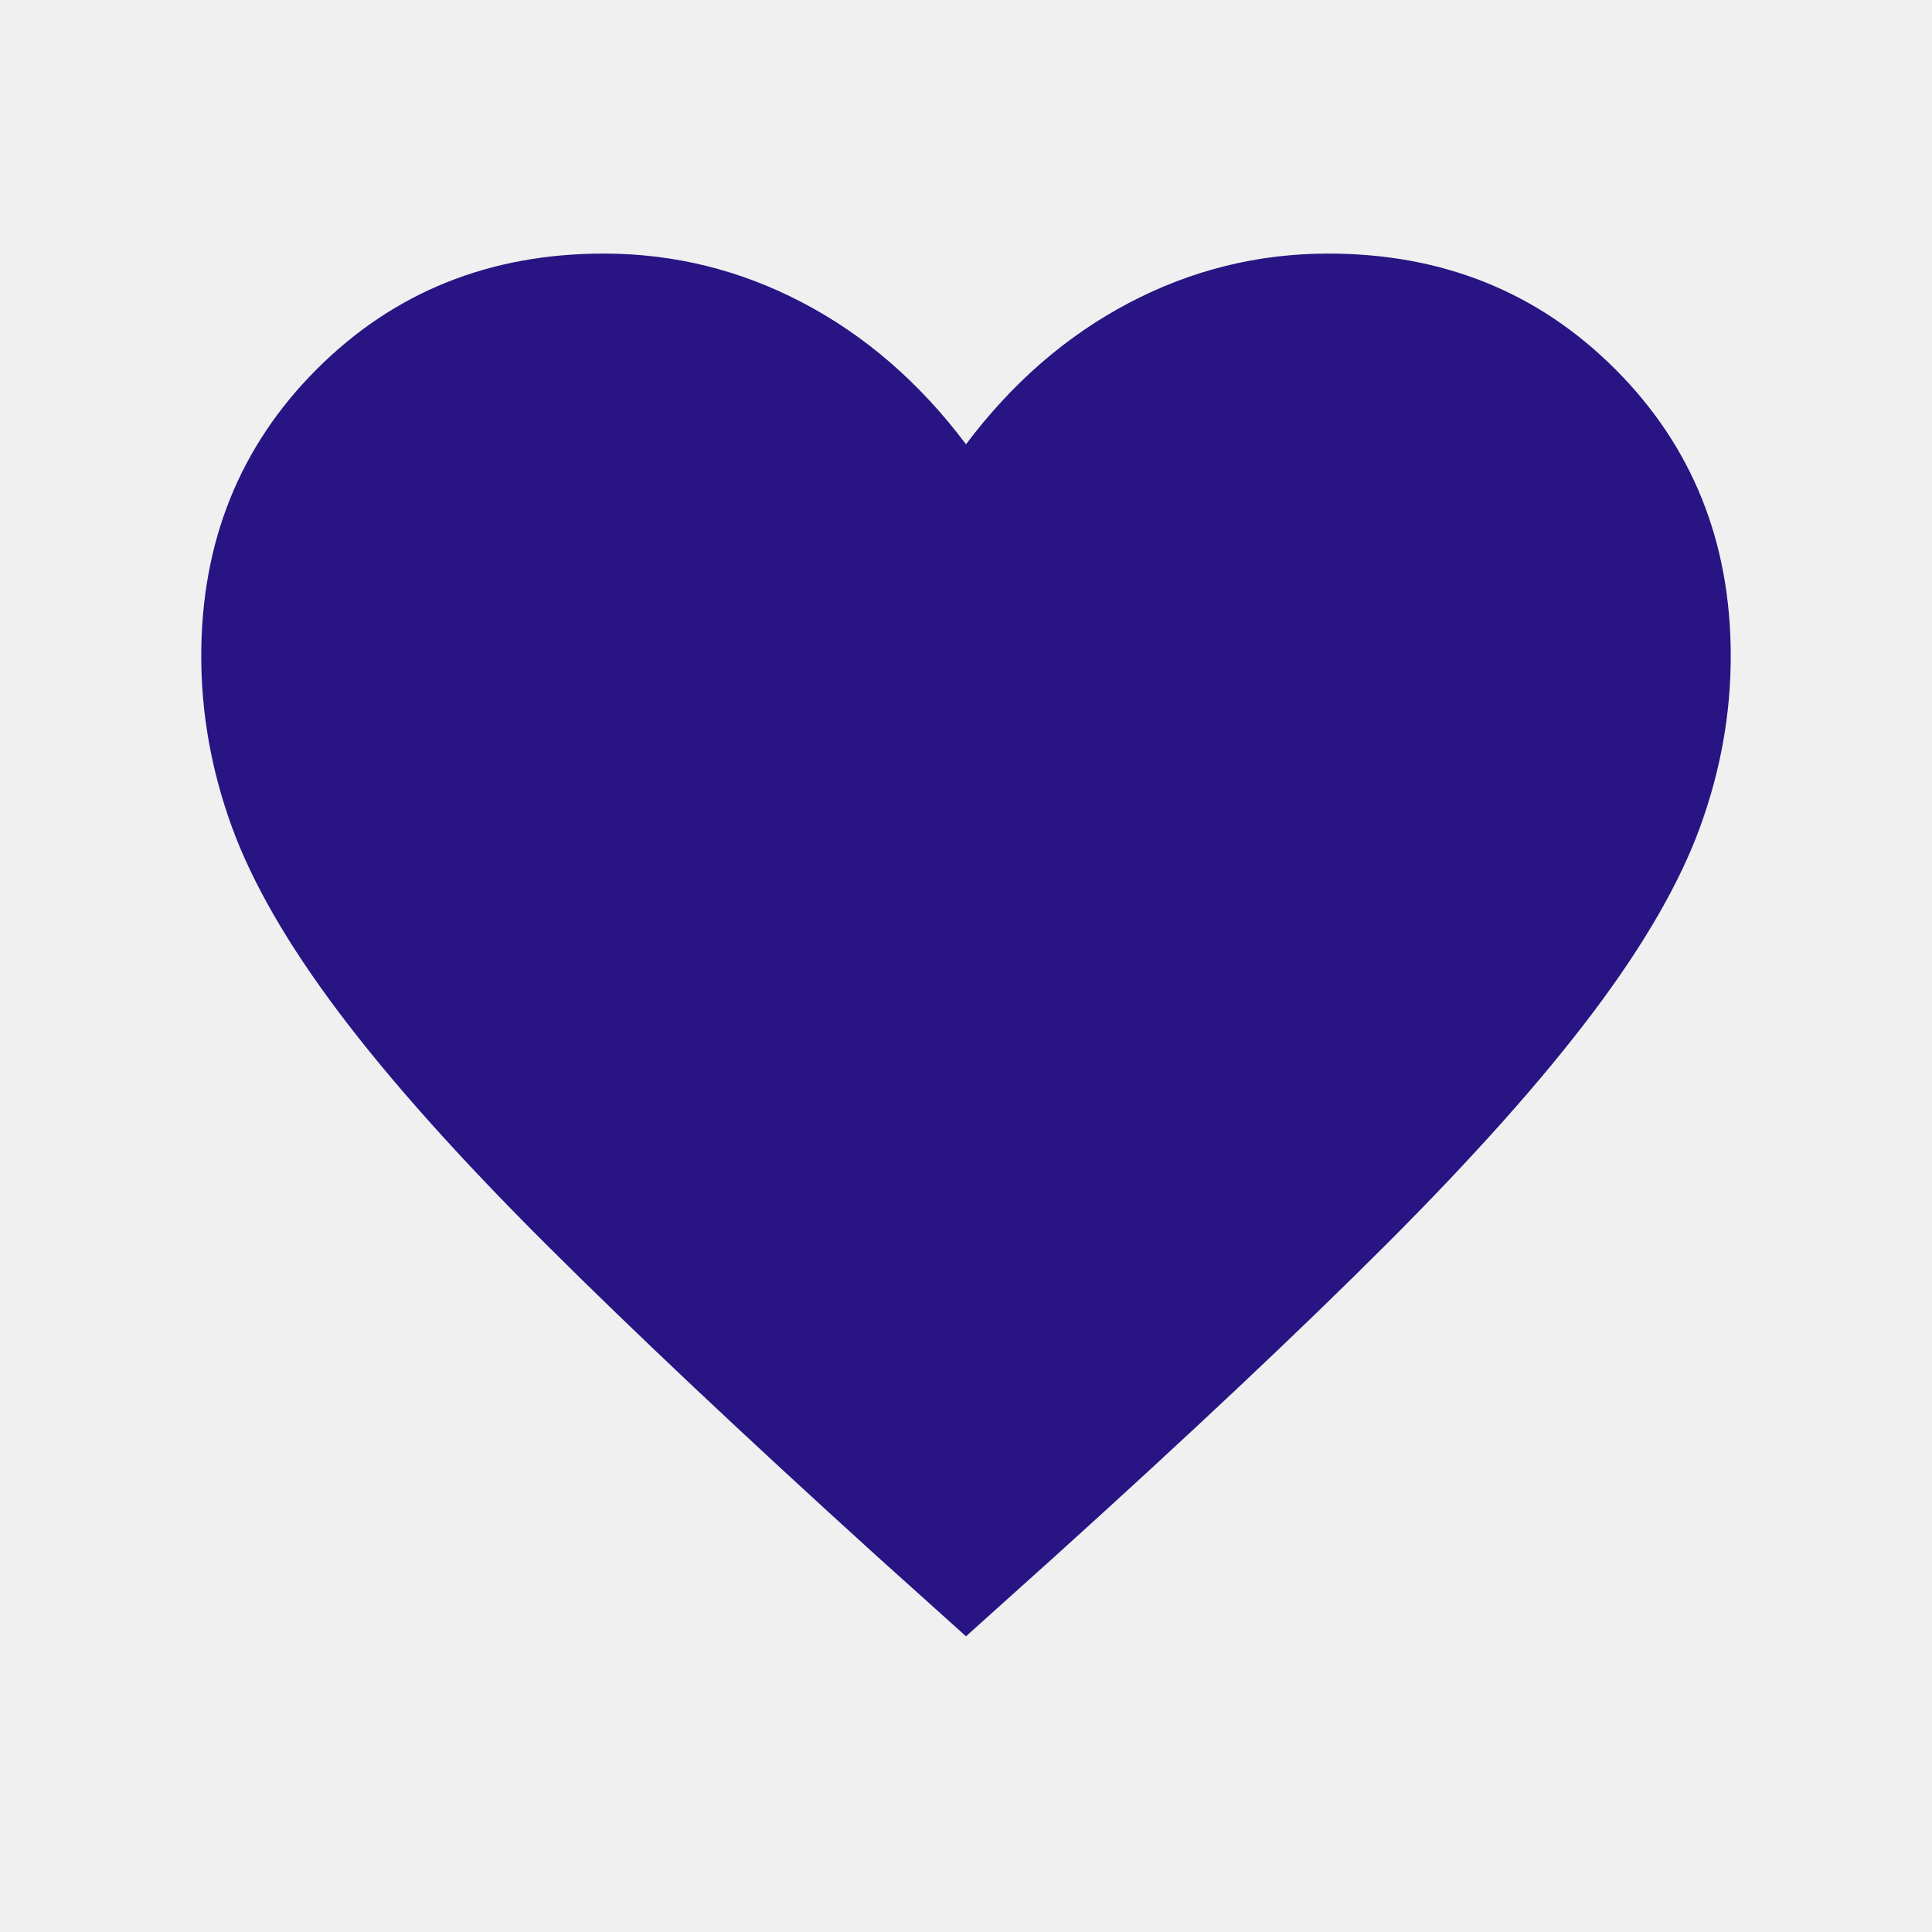
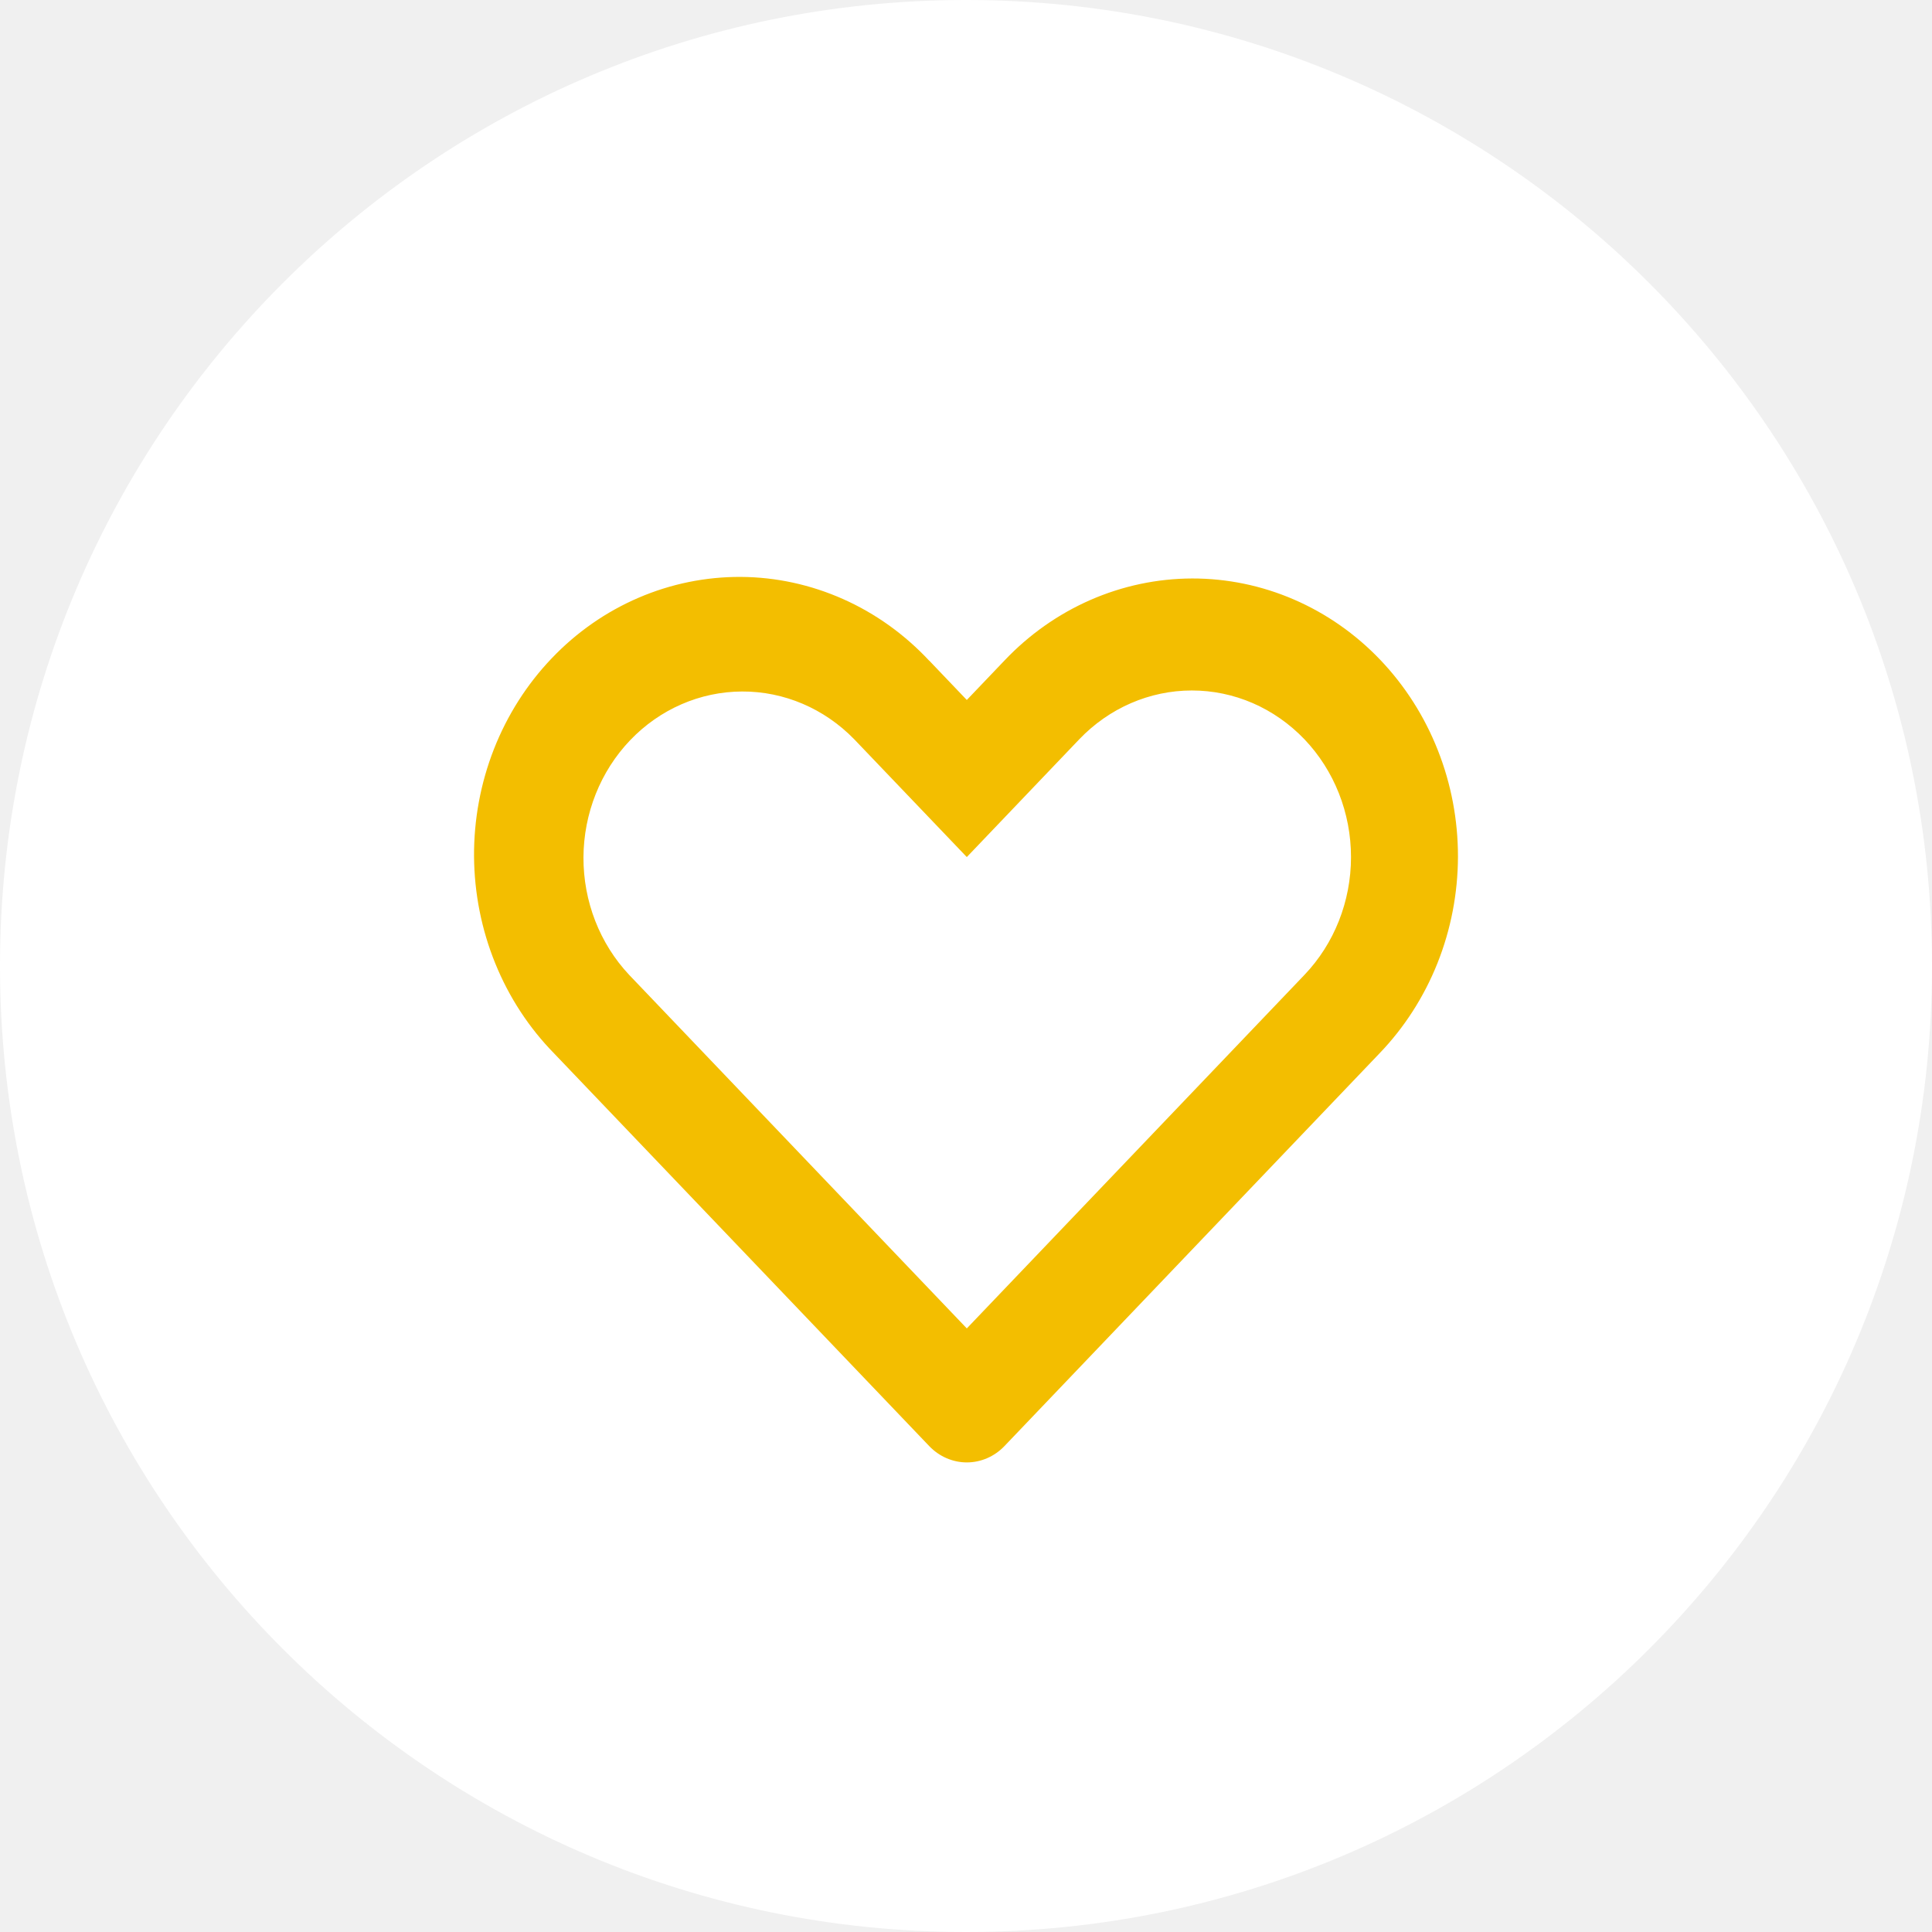
- <svg xmlns="http://www.w3.org/2000/svg" height="24px" viewBox="0 -960 960 960" width="24px" fill="#281483">
-   <path d="m480-146.93-44.15-39.69q-99.46-90.23-164.5-155.07-65.04-64.85-103.08-115.43-38.04-50.57-53.15-92.27Q100-591.08 100-634q0-85.15 57.42-142.58Q214.85-834 300-834q52.38 0 99 24.5t81 70.27q34.38-45.77 81-70.27 46.62-24.5 99-24.5 85.15 0 142.58 57.42Q860-719.15 860-634q0 42.92-15.12 84.61-15.11 41.7-53.15 92.27-38.04 50.58-102.89 115.43Q624-276.85 524.15-186.62L480-146.93Z" />
+ <svg xmlns="http://www.w3.org/2000/svg" width="36" height="36" viewBox="0 0 36 36" fill="none">
+   <circle cx="18" cy="18" r="18" fill="white" />
+   <path d="M11.724 18.166L18.015 24.753L24.306 18.166C24.862 17.584 25.174 16.794 25.174 15.971C25.174 15.147 24.862 14.358 24.306 13.775C24.03 13.487 23.703 13.258 23.344 13.102C22.984 12.946 22.598 12.866 22.209 12.866C21.422 12.866 20.668 13.193 20.111 13.775L18.015 15.97L15.918 13.776C15.36 13.202 14.608 12.881 13.826 12.885C13.044 12.888 12.294 13.215 11.741 13.794C11.188 14.373 10.876 15.157 10.872 15.976C10.869 16.795 11.175 17.582 11.724 18.166ZM17.316 12.311L18.015 13.043L18.714 12.311C19.172 11.827 19.717 11.443 20.317 11.18C20.918 10.917 21.562 10.781 22.213 10.779C22.864 10.778 23.509 10.911 24.11 11.171C24.712 11.431 25.259 11.813 25.719 12.295C26.179 12.777 26.544 13.349 26.792 13.979C27.041 14.609 27.168 15.284 27.167 15.965C27.165 16.647 27.035 17.321 26.784 17.95C26.533 18.578 26.166 19.149 25.704 19.629L18.715 26.947C18.623 27.043 18.514 27.119 18.394 27.171C18.274 27.223 18.145 27.25 18.015 27.25C17.885 27.25 17.757 27.223 17.637 27.171C17.517 27.119 17.408 27.043 17.316 26.947L10.326 19.63C9.857 19.152 9.484 18.581 9.228 17.95C8.972 17.32 8.838 16.643 8.833 15.958C8.829 15.273 8.955 14.594 9.203 13.96C9.452 13.326 9.818 12.75 10.281 12.266C10.743 11.781 11.293 11.398 11.899 11.138C12.504 10.878 13.153 10.746 13.807 10.75C14.461 10.754 15.108 10.895 15.71 11.163C16.313 11.431 16.858 11.822 17.315 12.312L17.316 12.311Z" fill="#F3BE00" />
</svg>
